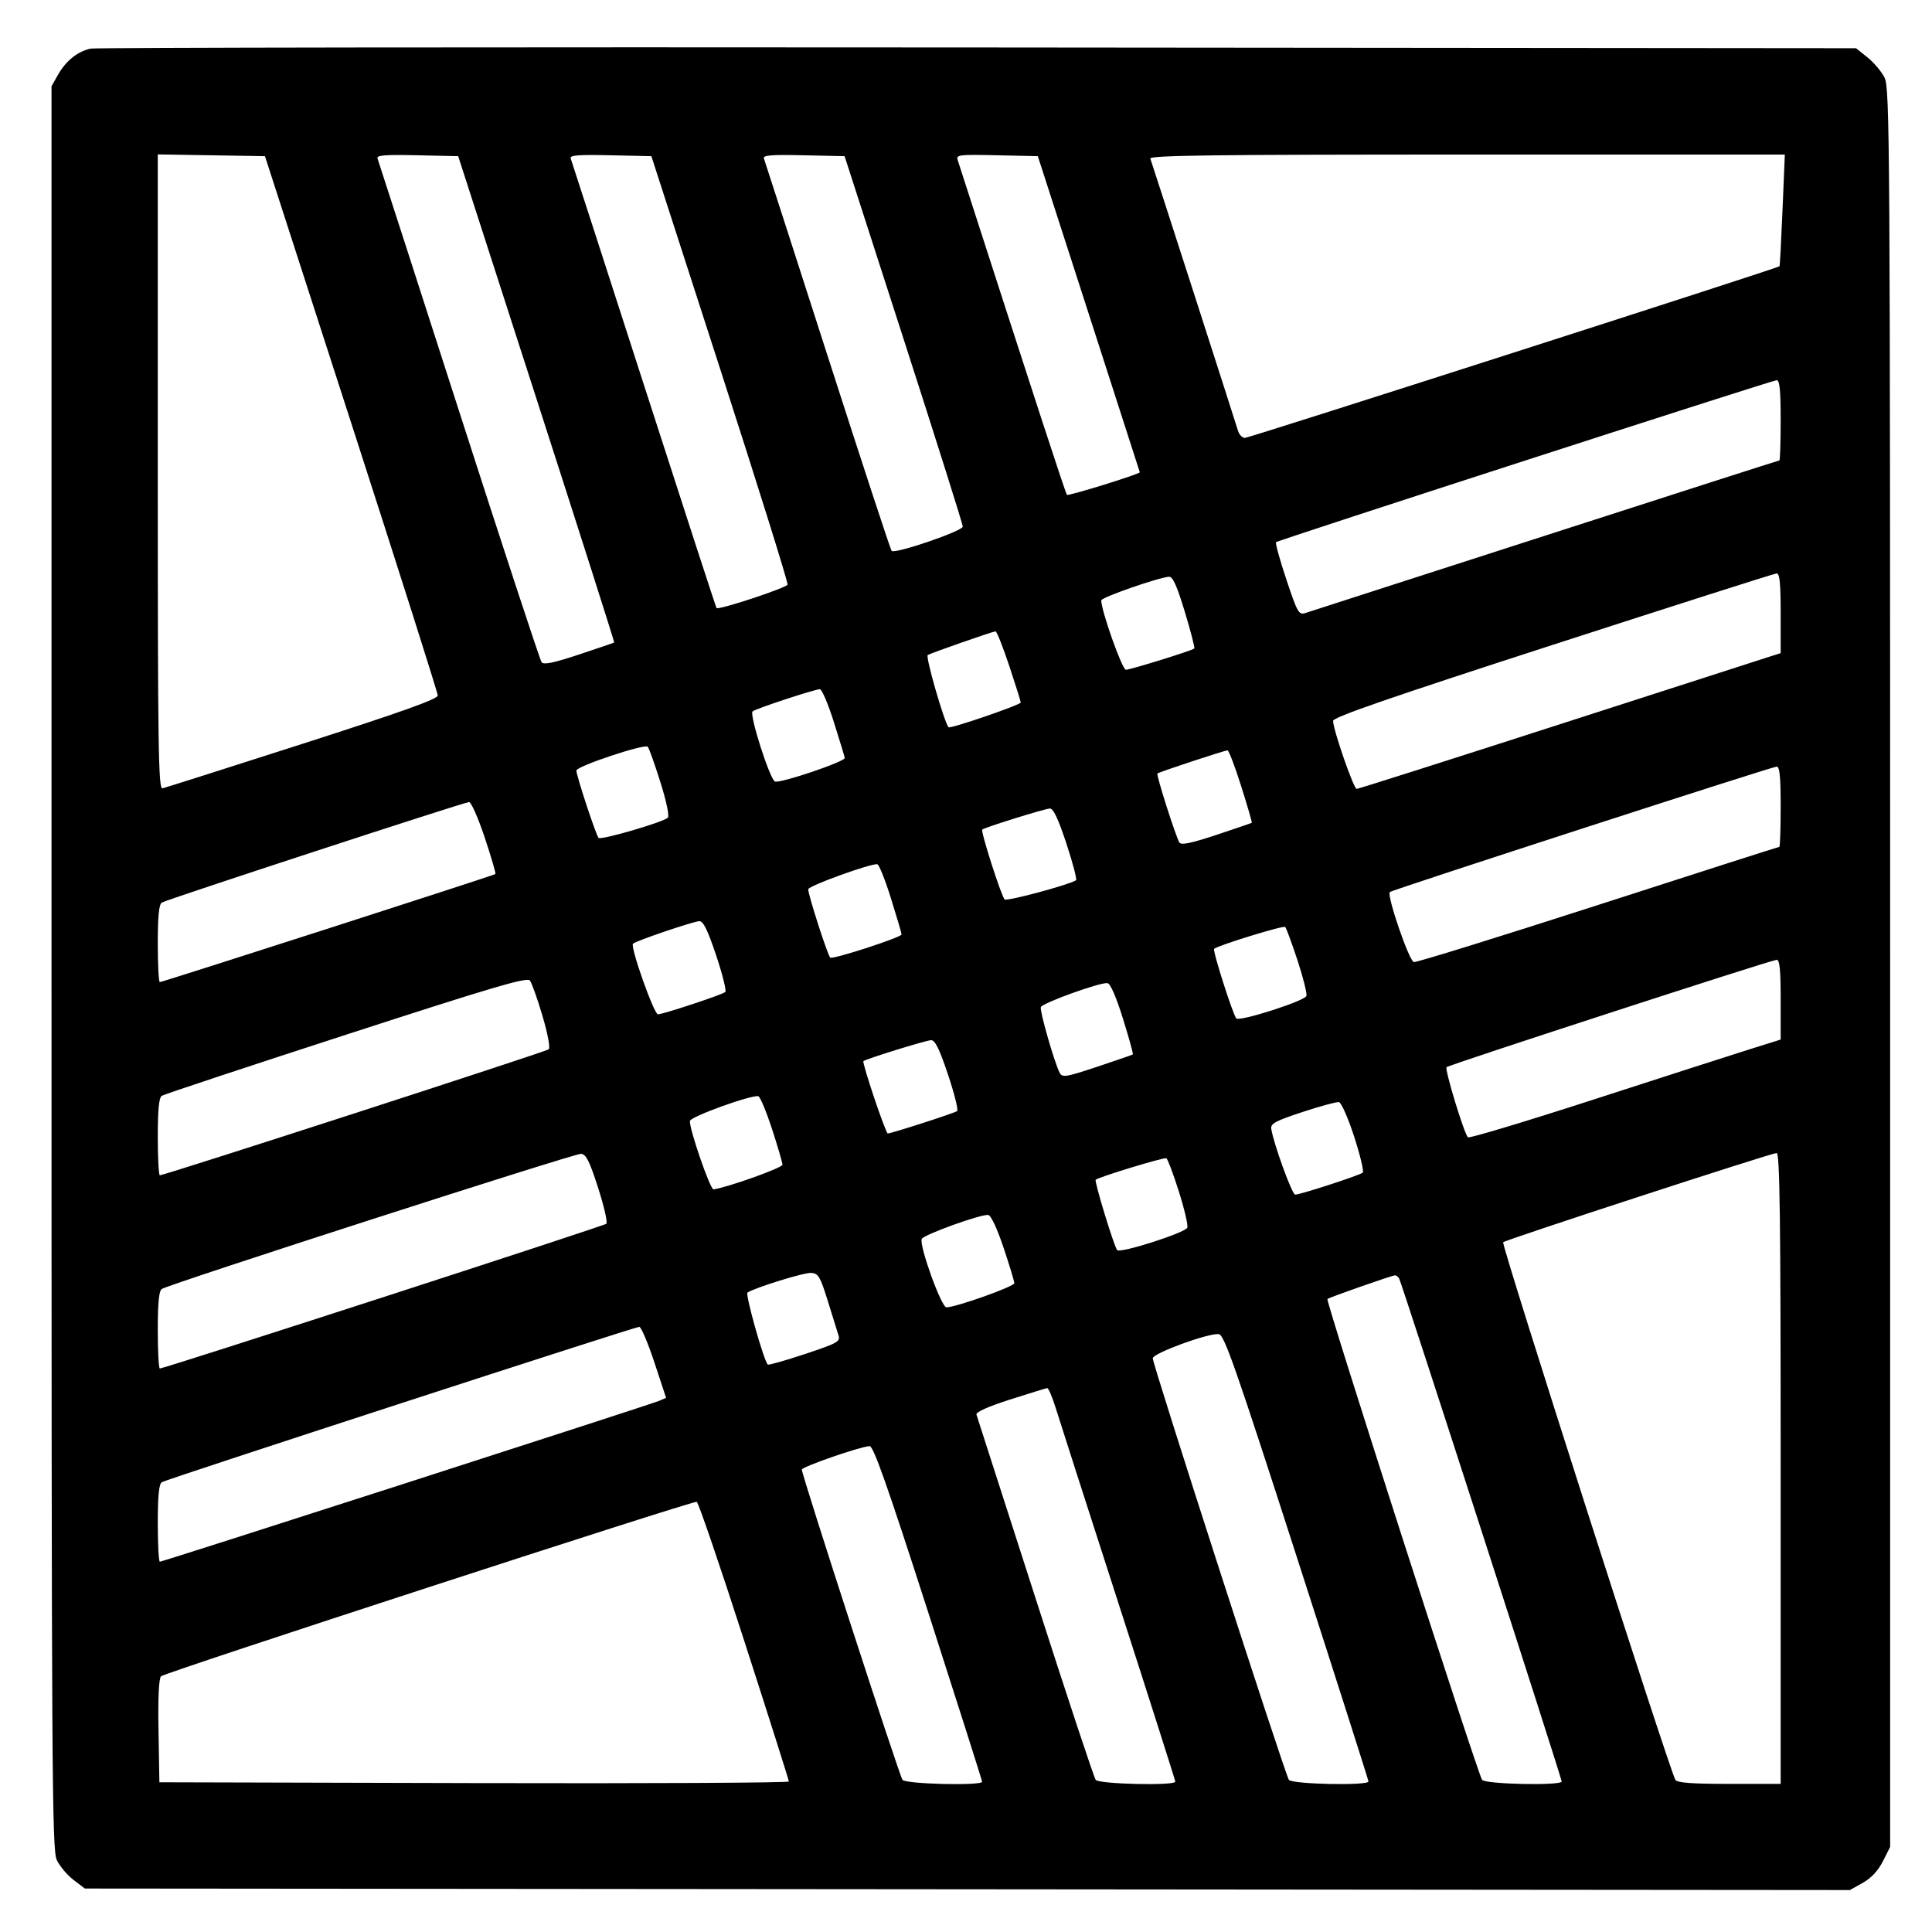
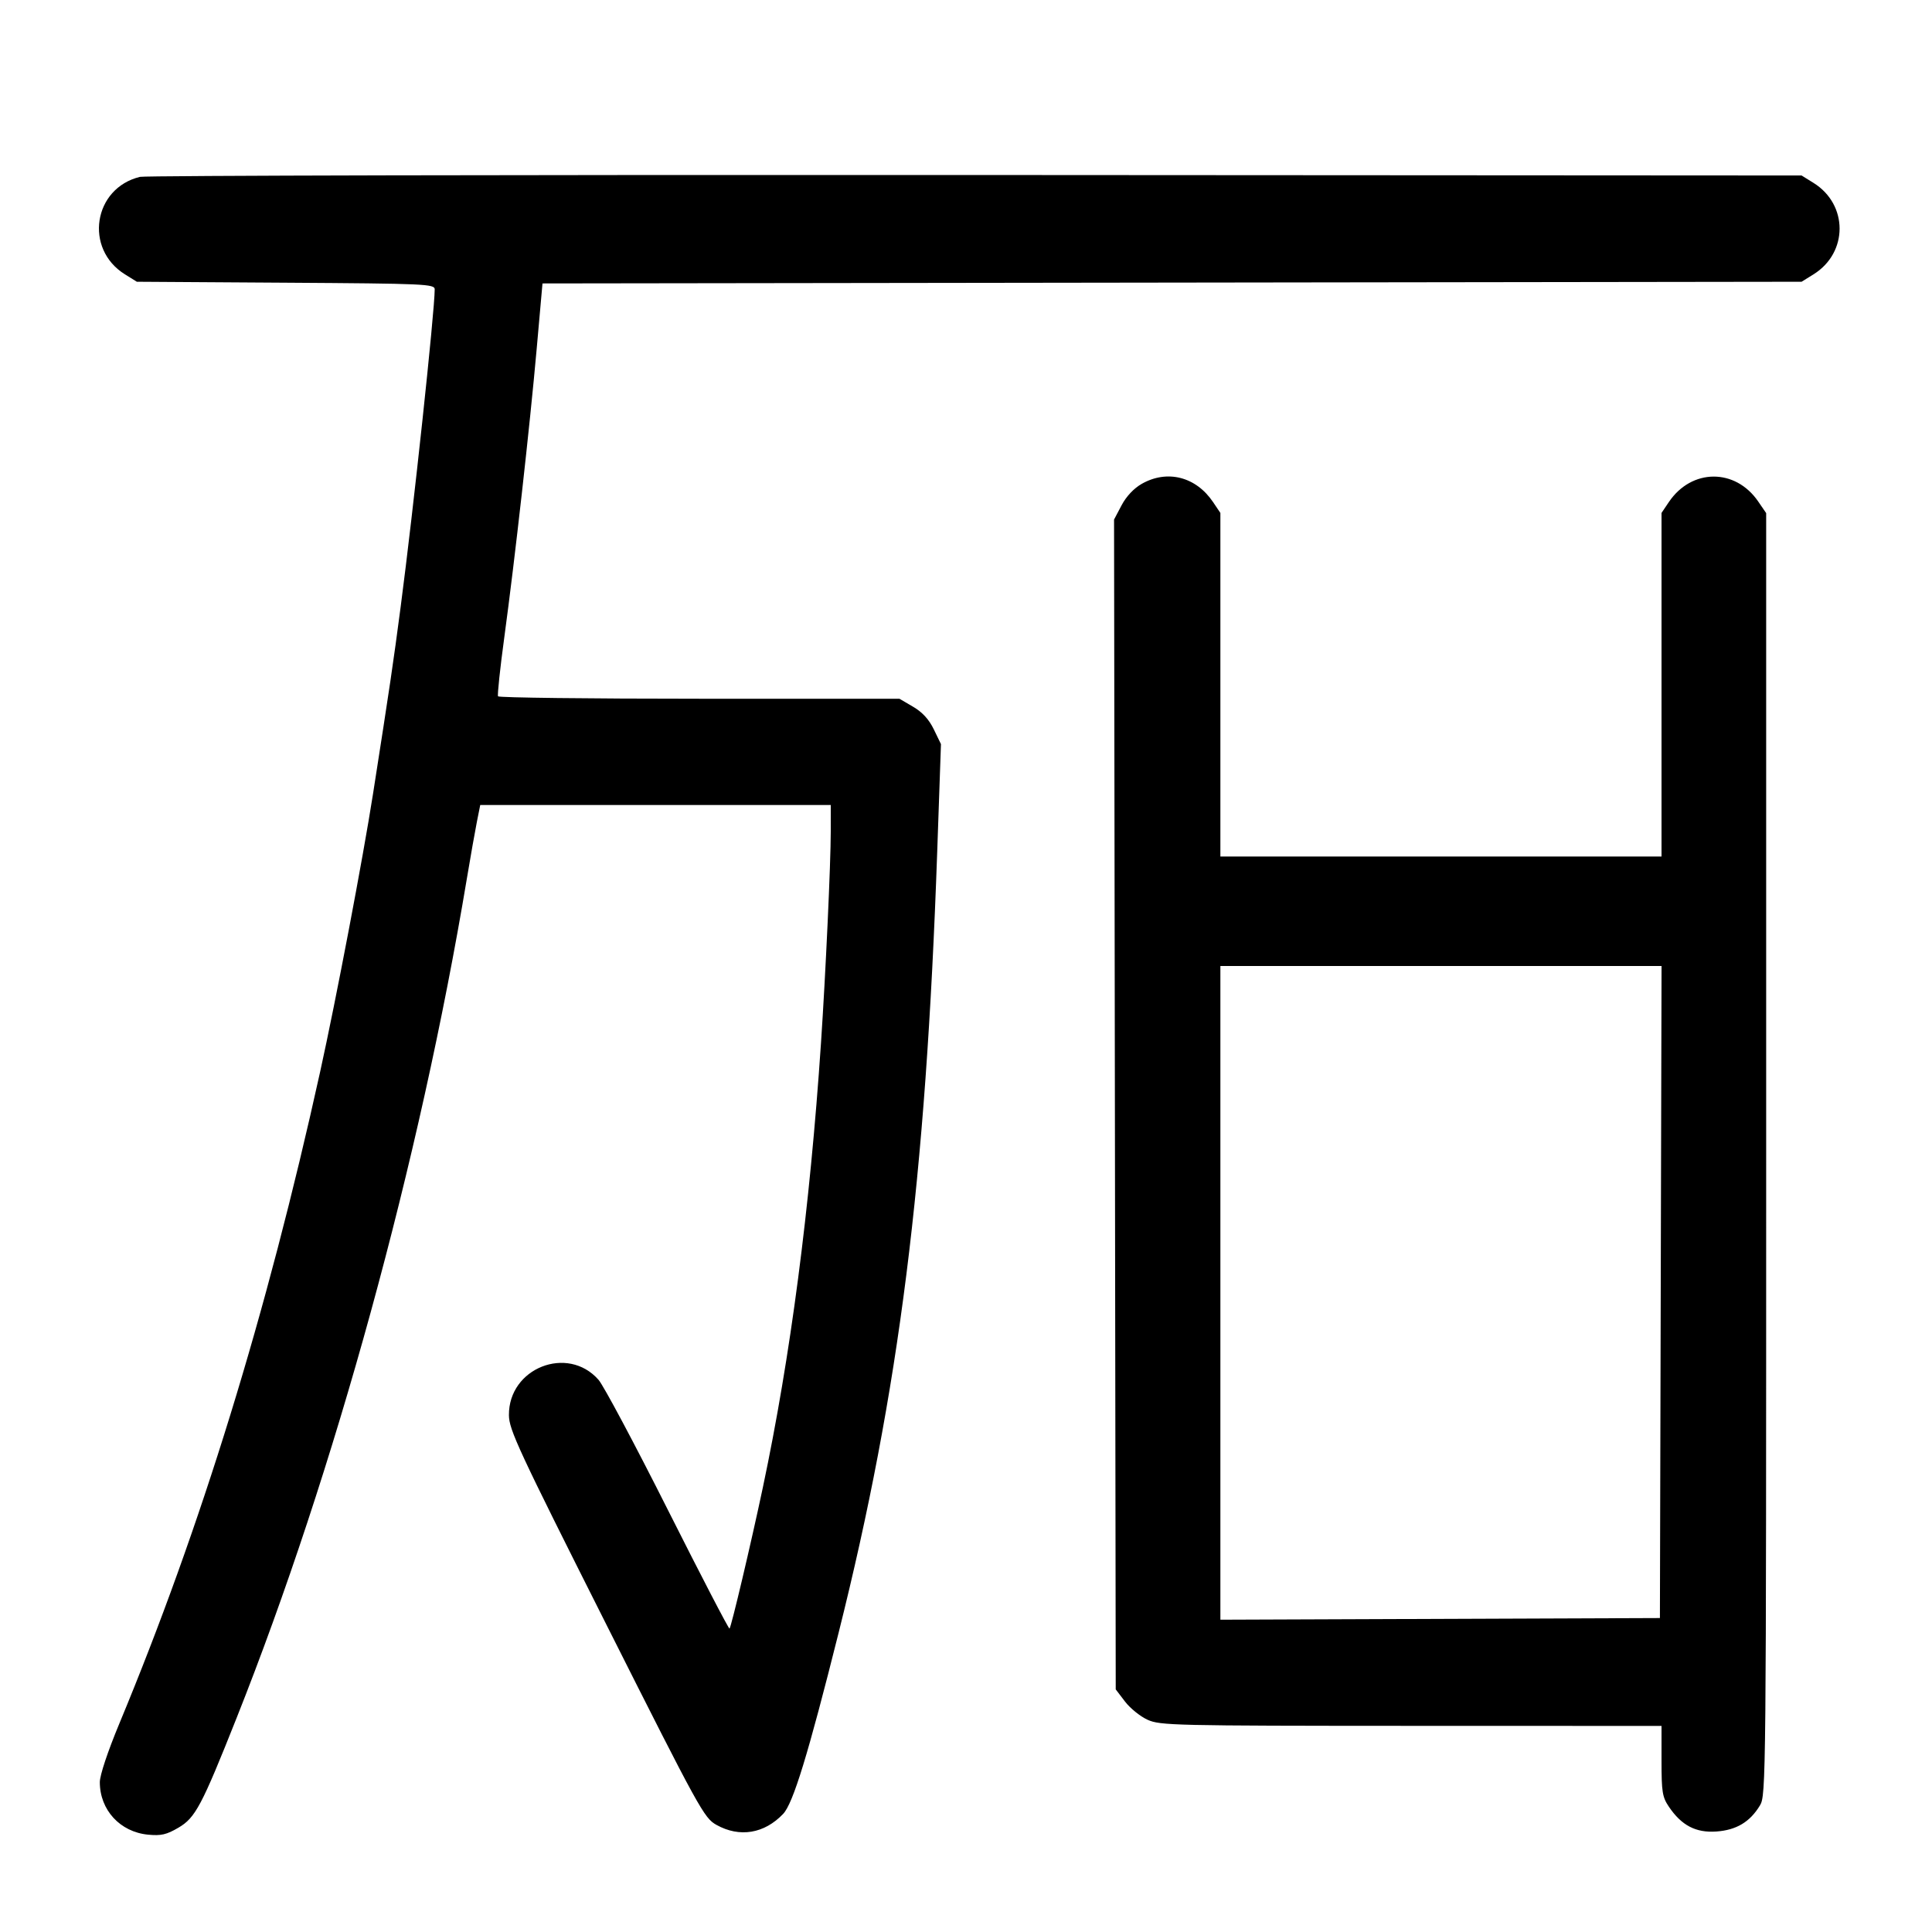
<svg xmlns="http://www.w3.org/2000/svg" width="1000" height="1000" viewBox="0 0 1000 1000" version="1.1" id="svg5">
-   <path d="M46.989 25.157 C 40.310 26.523,34.197 31.379,30.113 38.560 L 26.667 44.621 26.667 500.808 C 26.667 920.246,26.887 957.460,29.401 962.759 C 30.905 965.928,34.784 970.542,38.021 973.011 L 43.907 977.500 500.704 977.894 L 957.500 978.289 964.167 974.554 C 968.556 972.095,972.114 968.282,974.583 963.390 L 978.333 955.960 978.331 500.897 C 978.328 70.950,978.167 45.518,975.414 40.119 C 973.811 36.975,969.839 32.279,966.586 29.682 L 960.671 24.961 506.250 24.564 C 256.318 24.345,49.651 24.612,46.989 25.157 M181.859 219.167 C 206.453 295.250,226.582 358.625,226.591 360.000 C 226.602 361.829,207.802 368.541,156.574 385.000 C 118.056 397.375,85.445 407.742,84.104 408.039 C 81.978 408.509,81.667 387.576,81.667 244.249 L 81.667 79.919 109.405 80.376 L 137.143 80.833 181.859 219.167 M277.728 206.547 C 300.040 275.689,318.117 332.396,317.898 332.562 C 317.679 332.729,309.474 335.529,299.665 338.784 C 286.534 343.142,281.434 344.193,280.330 342.769 C 279.506 341.704,260.241 283.083,237.518 212.500 C 214.796 141.917,195.845 83.206,195.404 82.032 C 194.774 80.352,199.134 79.997,215.882 80.365 L 237.161 80.833 277.728 206.547 M372.709 190.833 C 392.266 251.333,407.986 301.628,407.641 302.599 C 407.037 304.302,371.955 315.880,370.879 314.732 C 370.587 314.421,353.665 262.417,333.274 199.167 C 312.883 135.917,295.840 83.206,295.401 82.032 C 294.774 80.352,299.134 79.997,315.878 80.365 L 337.151 80.833 372.709 190.833 M467.747 175.617 C 484.569 227.748,498.333 271.371,498.333 272.557 C 498.333 274.863,463.239 286.863,461.505 285.150 C 460.958 284.609,446.041 239.167,428.356 184.167 C 410.671 129.167,395.842 83.206,395.403 82.032 C 394.774 80.352,399.134 79.997,415.882 80.365 L 437.160 80.833 467.747 175.617 M563.548 162.500 C 578.054 207.417,589.940 244.292,589.961 244.446 C 590.086 245.344,552.968 256.857,552.252 256.141 C 551.550 255.439,536.468 209.227,495.701 82.866 C 494.811 80.110,496.254 79.932,515.959 80.366 L 537.175 80.833 563.548 162.500 M922.628 108.728 C 921.971 124.528,921.267 137.622,921.064 137.825 C 920.057 138.832,646.496 226.667,644.366 226.667 C 643.005 226.667,641.389 224.979,640.775 222.917 C 639.271 217.869,596.385 84.725,595.411 82.083 C 594.800 80.426,628.263 80.000,759.233 80.000 L 923.823 80.000 922.628 108.728 M921.667 217.500 C 921.667 228.958,921.365 238.333,920.996 238.333 C 920.627 238.333,866.065 255.850,799.746 277.258 C 733.427 298.667,677.550 316.695,675.575 317.321 C 672.260 318.370,671.510 317.035,665.819 299.957 C 662.428 289.782,660.020 281.092,660.466 280.645 C 661.518 279.593,916.839 196.977,919.583 196.800 C 921.146 196.700,921.667 201.873,921.667 217.500 M921.667 317.371 L 921.667 338.075 916.250 339.782 C 913.271 340.721,864.230 356.530,807.270 374.912 C 750.309 393.294,703.031 408.333,702.207 408.333 C 700.654 408.333,690.000 377.605,690.000 373.126 C 690.000 371.240,719.167 361.146,803.750 333.760 C 866.313 313.503,918.438 296.871,919.583 296.798 C 921.145 296.700,921.667 301.848,921.667 317.371 M613.267 316.695 C 616.328 326.795,618.532 335.336,618.166 335.676 C 617.006 336.754,585.059 346.667,582.745 346.667 C 580.850 346.667,570.000 316.095,570.000 310.757 C 570.000 309.224,599.561 298.919,605.101 298.520 C 607.010 298.383,609.185 303.223,613.267 316.695 M522.362 344.586 C 525.646 354.442,528.333 363.005,528.333 363.615 C 528.333 364.836,491.758 377.371,490.963 376.423 C 488.685 373.706,478.928 339.829,480.198 339.044 C 481.886 338.001,513.353 327.012,515.279 326.793 C 515.891 326.724,519.078 334.731,522.362 344.586 M431.609 373.750 C 434.573 383.146,437.111 391.490,437.249 392.292 C 437.573 394.174,403.892 405.571,401.133 404.512 C 398.505 403.504,387.752 369.885,389.526 368.223 C 390.966 366.874,421.385 356.841,424.360 356.734 C 425.384 356.697,428.646 364.354,431.609 373.750 M341.762 404.667 C 344.926 414.719,346.544 422.423,345.666 423.254 C 343.187 425.603,310.975 434.985,309.819 433.695 C 308.444 432.161,298.333 401.470,298.333 398.829 C 298.333 396.637,333.495 384.906,335.263 386.507 C 335.866 387.053,338.791 395.225,341.762 404.667 M642.441 406.944 C 645.683 417.180,648.147 425.699,647.917 425.876 C 647.688 426.053,639.446 428.871,629.603 432.138 C 616.606 436.452,611.370 437.543,610.480 436.123 C 608.601 433.126,598.375 401.069,599.075 400.370 C 599.806 399.638,633.631 388.469,635.358 388.389 C 636.013 388.358,639.200 396.708,642.441 406.944 M921.667 417.500 C 921.667 428.958,921.357 438.333,920.979 438.333 C 920.600 438.333,878.426 451.855,827.259 468.381 C 776.092 484.908,733.140 498.220,731.811 497.964 C 729.351 497.490,717.676 463.445,719.381 461.720 C 720.466 460.622,916.701 396.991,919.583 396.803 C 921.146 396.701,921.667 401.872,921.667 417.500 M250.868 433.438 C 254.247 443.579,256.747 452.116,256.423 452.408 C 255.655 453.100,84.100 508.333,82.719 508.333 C 82.140 508.333,81.667 499.378,81.667 488.432 C 81.667 474.391,82.277 468.133,83.741 467.182 C 86.082 465.660,239.760 415.381,242.779 415.149 C 243.849 415.067,247.489 423.297,250.868 433.438 M551.981 436.660 C 555.311 446.740,557.540 455.283,556.934 455.645 C 552.729 458.157,521.013 466.659,519.987 465.550 C 518.173 463.587,507.506 430.265,508.415 429.397 C 509.549 428.313,540.456 418.674,543.380 418.492 C 545.184 418.379,547.689 423.671,551.981 436.660 M461.204 465.129 C 464.190 474.683,466.641 483.025,466.650 483.666 C 466.671 485.142,431.316 496.647,429.744 495.675 C 428.539 494.930,418.333 463.286,418.333 460.295 C 418.333 458.543,451.264 446.637,454.136 447.351 C 455.037 447.575,458.217 455.575,461.204 465.129 M370.679 494.507 C 373.964 504.319,376.093 512.851,375.410 513.466 C 373.868 514.854,343.212 525.000,340.560 525.000 C 338.471 525.000,326.104 490.022,327.637 488.451 C 329.014 487.042,358.715 476.950,361.936 476.798 C 364.006 476.700,366.212 481.169,370.679 494.507 M671.616 497.140 C 674.566 506.109,676.619 514.387,676.178 515.536 C 675.172 518.157,641.546 528.917,639.911 527.141 C 638.163 525.241,627.523 491.905,628.415 491.119 C 630.468 489.309,664.308 478.891,665.209 479.792 C 665.783 480.365,668.666 488.171,671.616 497.140 M921.667 517.371 L 921.667 538.074 905.417 543.176 C 896.479 545.982,860.297 557.633,825.011 569.066 C 789.725 580.500,760.372 589.325,759.782 588.678 C 757.699 586.393,747.677 553.434,748.741 552.370 C 749.974 551.137,916.402 497.003,919.583 496.800 C 921.145 496.700,921.667 501.848,921.667 517.371 M280.784 525.812 C 283.528 535.105,284.880 542.373,284.006 543.136 C 282.605 544.359,85.118 608.333,82.744 608.333 C 82.152 608.333,81.667 599.378,81.667 588.432 C 81.667 574.360,82.276 568.135,83.746 567.182 C 84.890 566.440,127.828 552.203,179.163 535.543 C 255.640 510.724,272.821 505.663,274.278 507.527 C 275.256 508.778,278.183 517.006,280.784 525.812 M581.247 527.257 C 584.345 537.204,586.644 545.535,586.356 545.771 C 586.069 546.006,577.769 548.875,567.912 552.147 C 551.632 557.550,549.853 557.839,548.501 555.298 C 545.841 550.297,538.077 523.269,538.735 521.296 C 539.440 519.179,569.413 508.375,573.224 508.864 C 574.722 509.056,577.720 515.928,581.247 527.257 M490.679 556.174 C 493.964 565.986,496.093 574.494,495.410 575.082 C 494.247 576.081,461.429 586.667,459.495 586.667 C 458.411 586.667,446.083 550.009,446.911 549.247 C 448.143 548.112,479.296 538.464,481.936 538.400 C 483.990 538.351,486.248 542.941,490.679 556.174 M399.573 584.300 C 402.547 593.393,404.984 601.749,404.990 602.868 C 404.998 604.455,376.773 614.543,369.324 615.616 C 367.607 615.863,356.550 583.737,357.125 580.172 C 357.484 577.945,388.891 566.605,392.500 567.400 C 393.417 567.602,396.600 575.207,399.573 584.300 M700.908 588.299 C 704.021 597.905,706.028 606.293,705.367 606.938 C 704.006 608.268,673.103 618.333,670.382 618.333 C 668.775 618.333,659.222 592.055,658.004 584.286 C 657.579 581.577,660.120 580.208,674.167 575.577 C 683.333 572.555,691.827 570.252,693.041 570.458 C 694.255 570.664,697.795 578.693,700.908 588.299 M309.592 614.833 C 312.659 624.366,314.567 632.729,313.834 633.418 C 312.594 634.583,85.085 708.333,82.733 708.333 C 82.146 708.333,81.667 699.378,81.667 688.432 C 81.667 674.375,82.277 668.134,83.744 667.182 C 87.789 664.556,297.551 596.921,300.758 597.208 C 303.357 597.441,305.147 601.012,309.592 614.833 M921.667 760.000 L 921.667 923.333 895.098 923.333 C 875.674 923.333,868.167 922.773,867.182 921.250 C 864.307 916.809,776.936 644.100,778.031 642.988 C 779.305 641.694,916.219 597.022,919.583 596.802 C 921.237 596.695,921.667 630.372,921.667 760.000 M610.166 616.679 C 613.048 625.769,615.019 634.212,614.548 635.442 C 613.541 638.066,579.786 648.868,578.237 647.062 C 576.647 645.208,566.339 611.439,567.123 610.655 C 568.519 609.259,602.547 598.897,603.714 599.512 C 604.381 599.864,607.285 607.589,610.166 616.679 M519.435 645.769 C 522.496 654.901,525.000 663.179,525.000 664.165 C 525.000 665.915,494.771 676.667,489.852 676.667 C 487.252 676.667,475.816 645.051,477.063 641.310 C 477.769 639.194,507.727 628.370,511.518 628.862 C 512.917 629.043,516.125 635.895,519.435 645.769 M428.451 673.333 C 430.864 681.125,433.353 689.116,433.982 691.092 C 435.036 694.408,433.706 695.155,416.624 700.848 C 406.449 704.238,397.799 706.688,397.402 706.291 C 395.278 704.167,385.614 669.817,386.915 669.013 C 391.345 666.275,416.405 658.557,419.948 658.839 C 423.585 659.129,424.572 660.812,428.451 673.333 M724.163 661.661 C 725.370 663.614,808.302 920.243,808.321 922.083 C 808.344 924.346,768.908 923.549,767.127 921.250 C 764.920 918.401,686.097 673.348,687.073 672.371 C 687.863 671.582,719.858 660.360,721.985 660.126 C 722.618 660.057,723.599 660.748,724.163 661.661 M338.679 705.089 L 344.765 723.512 341.133 725.084 C 336.713 726.997,84.258 808.333,82.741 808.333 C 82.150 808.333,81.667 799.378,81.667 788.432 C 81.667 774.378,82.277 768.134,83.743 767.182 C 86.018 765.704,328.104 686.935,330.880 686.769 C 331.822 686.713,335.331 694.957,338.679 705.089 M671.199 805.833 C 691.607 869.083,708.312 921.396,708.319 922.083 C 708.345 924.347,668.908 923.549,667.132 921.250 C 665.231 918.789,596.667 706.470,596.667 703.045 C 596.667 700.471,625.174 690.020,630.796 690.533 C 633.640 690.792,639.174 706.585,671.199 805.833 M546.423 728.750 C 548.196 734.479,562.851 780.083,578.990 830.092 C 595.129 880.101,608.333 921.539,608.333 922.176 C 608.333 924.376,568.862 923.490,567.131 921.250 C 566.245 920.104,552.151 877.542,535.810 826.667 C 519.469 775.792,505.788 733.273,505.408 732.180 C 504.971 730.923,511.350 728.070,522.776 724.410 C 532.707 721.229,541.366 718.560,542.016 718.480 C 542.667 718.399,544.650 723.021,546.423 728.750 M480.504 834.721 C 495.810 882.234,508.333 921.609,508.333 922.221 C 508.333 924.391,468.840 923.460,467.132 921.250 C 465.497 919.134,414.976 763.427,415.029 760.670 C 415.058 759.206,444.928 748.838,450.087 748.502 C 452.068 748.373,459.202 768.597,480.504 834.721 M385.197 849.238 C 397.903 888.615,408.307 921.400,408.316 922.092 C 408.326 922.784,335.021 923.159,245.417 922.925 L 82.500 922.500 82.040 895.960 C 81.741 878.773,82.206 868.794,83.358 867.642 C 85.278 865.722,358.205 776.833,360.631 777.338 C 361.436 777.506,372.491 809.861,385.197 849.238 " stroke="none" fill-rule="evenodd" fill="#000000" />
+   <path d="M72.465 91.541 C 48.290 97.377,43.434 128.797,64.667 141.999 L 70.833 145.833 147.917 146.328 C 220.299 146.792,225.000 147.001,225.000 149.765 C 225.000 161.167,213.993 263.812,207.371 314.167 C 203.481 343.744,201.910 354.374,193.085 410.833 C 187.816 444.538,173.967 517.313,165.650 555.000 C 138.047 680.068,104.018 790.504,61.781 892.089 C 55.772 906.543,51.667 918.857,51.667 922.428 C 51.667 936.835,62.136 948.227,76.658 949.623 C 83.385 950.269,86.182 949.624,92.362 946.002 C 101.125 940.867,104.364 934.755,122.486 889.167 C 173.184 761.630,217.240 601.053,241.605 455.000 C 243.516 443.542,245.865 430.229,246.825 425.417 L 248.570 416.667 339.285 416.667 L 430.000 416.667 429.997 430.417 C 429.994 446.838,427.353 504.007,424.935 540.000 C 419.175 625.704,409.142 702.365,394.833 770.000 C 388.724 798.873,378.530 842.025,377.598 842.957 C 377.232 843.323,362.894 815.715,345.736 781.606 C 328.577 747.498,312.403 717.158,309.793 714.185 C 293.817 695.990,263.200 708.083,263.421 732.500 C 263.489 740.043,268.271 750.319,313.832 840.833 C 362.190 936.907,364.428 940.979,370.833 944.556 C 382.800 951.238,395.612 949.126,405.363 938.864 C 410.511 933.446,418.334 907.895,434.050 845.177 C 465.429 719.946,479.184 610.941,485.114 440.494 L 487.039 385.154 483.359 377.554 C 480.842 372.355,477.446 368.644,472.610 365.810 L 465.540 361.667 362.035 361.667 C 305.107 361.667,258.196 361.104,257.787 360.417 C 257.378 359.729,258.828 346.042,261.009 330.000 C 266.475 289.794,274.215 220.849,277.799 180.437 L 280.791 146.708 606.645 146.270 L 932.500 145.833 938.666 141.999 C 956.674 130.802,956.674 105.865,938.666 94.667 L 932.500 90.833 505.000 90.579 C 269.875 90.439,75.234 90.872,72.465 91.541 M590.958 250.444 C 586.870 252.770,582.957 256.934,580.524 261.546 L 576.631 268.924 577.066 571.675 L 577.500 874.427 582.307 880.728 C 584.950 884.194,590.200 888.431,593.973 890.145 C 600.483 893.101,607.458 893.262,730.417 893.297 L 860.000 893.333 860.000 911.420 C 860.000 927.473,860.426 930.139,863.790 935.131 C 870.338 944.848,877.752 948.727,888.360 947.986 C 898.724 947.262,905.762 943.058,910.941 934.499 C 914.102 929.273,914.167 922.537,914.167 597.378 L 914.167 265.589 910.029 259.550 C 898.184 242.265,875.548 242.421,863.790 259.869 L 860.000 265.493 860.000 354.413 L 860.000 443.333 745.833 443.333 L 631.667 443.333 631.667 354.413 L 631.667 265.493 627.877 259.869 C 619.024 246.733,604.152 242.936,590.958 250.444 M859.591 668.750 L 859.167 837.500 745.417 837.928 L 631.667 838.356 631.667 669.178 L 631.667 500.000 745.841 500.000 L 860.016 500.000 859.591 668.750 " stroke="none" fill-rule="evenodd" fill="black" />
</svg>
